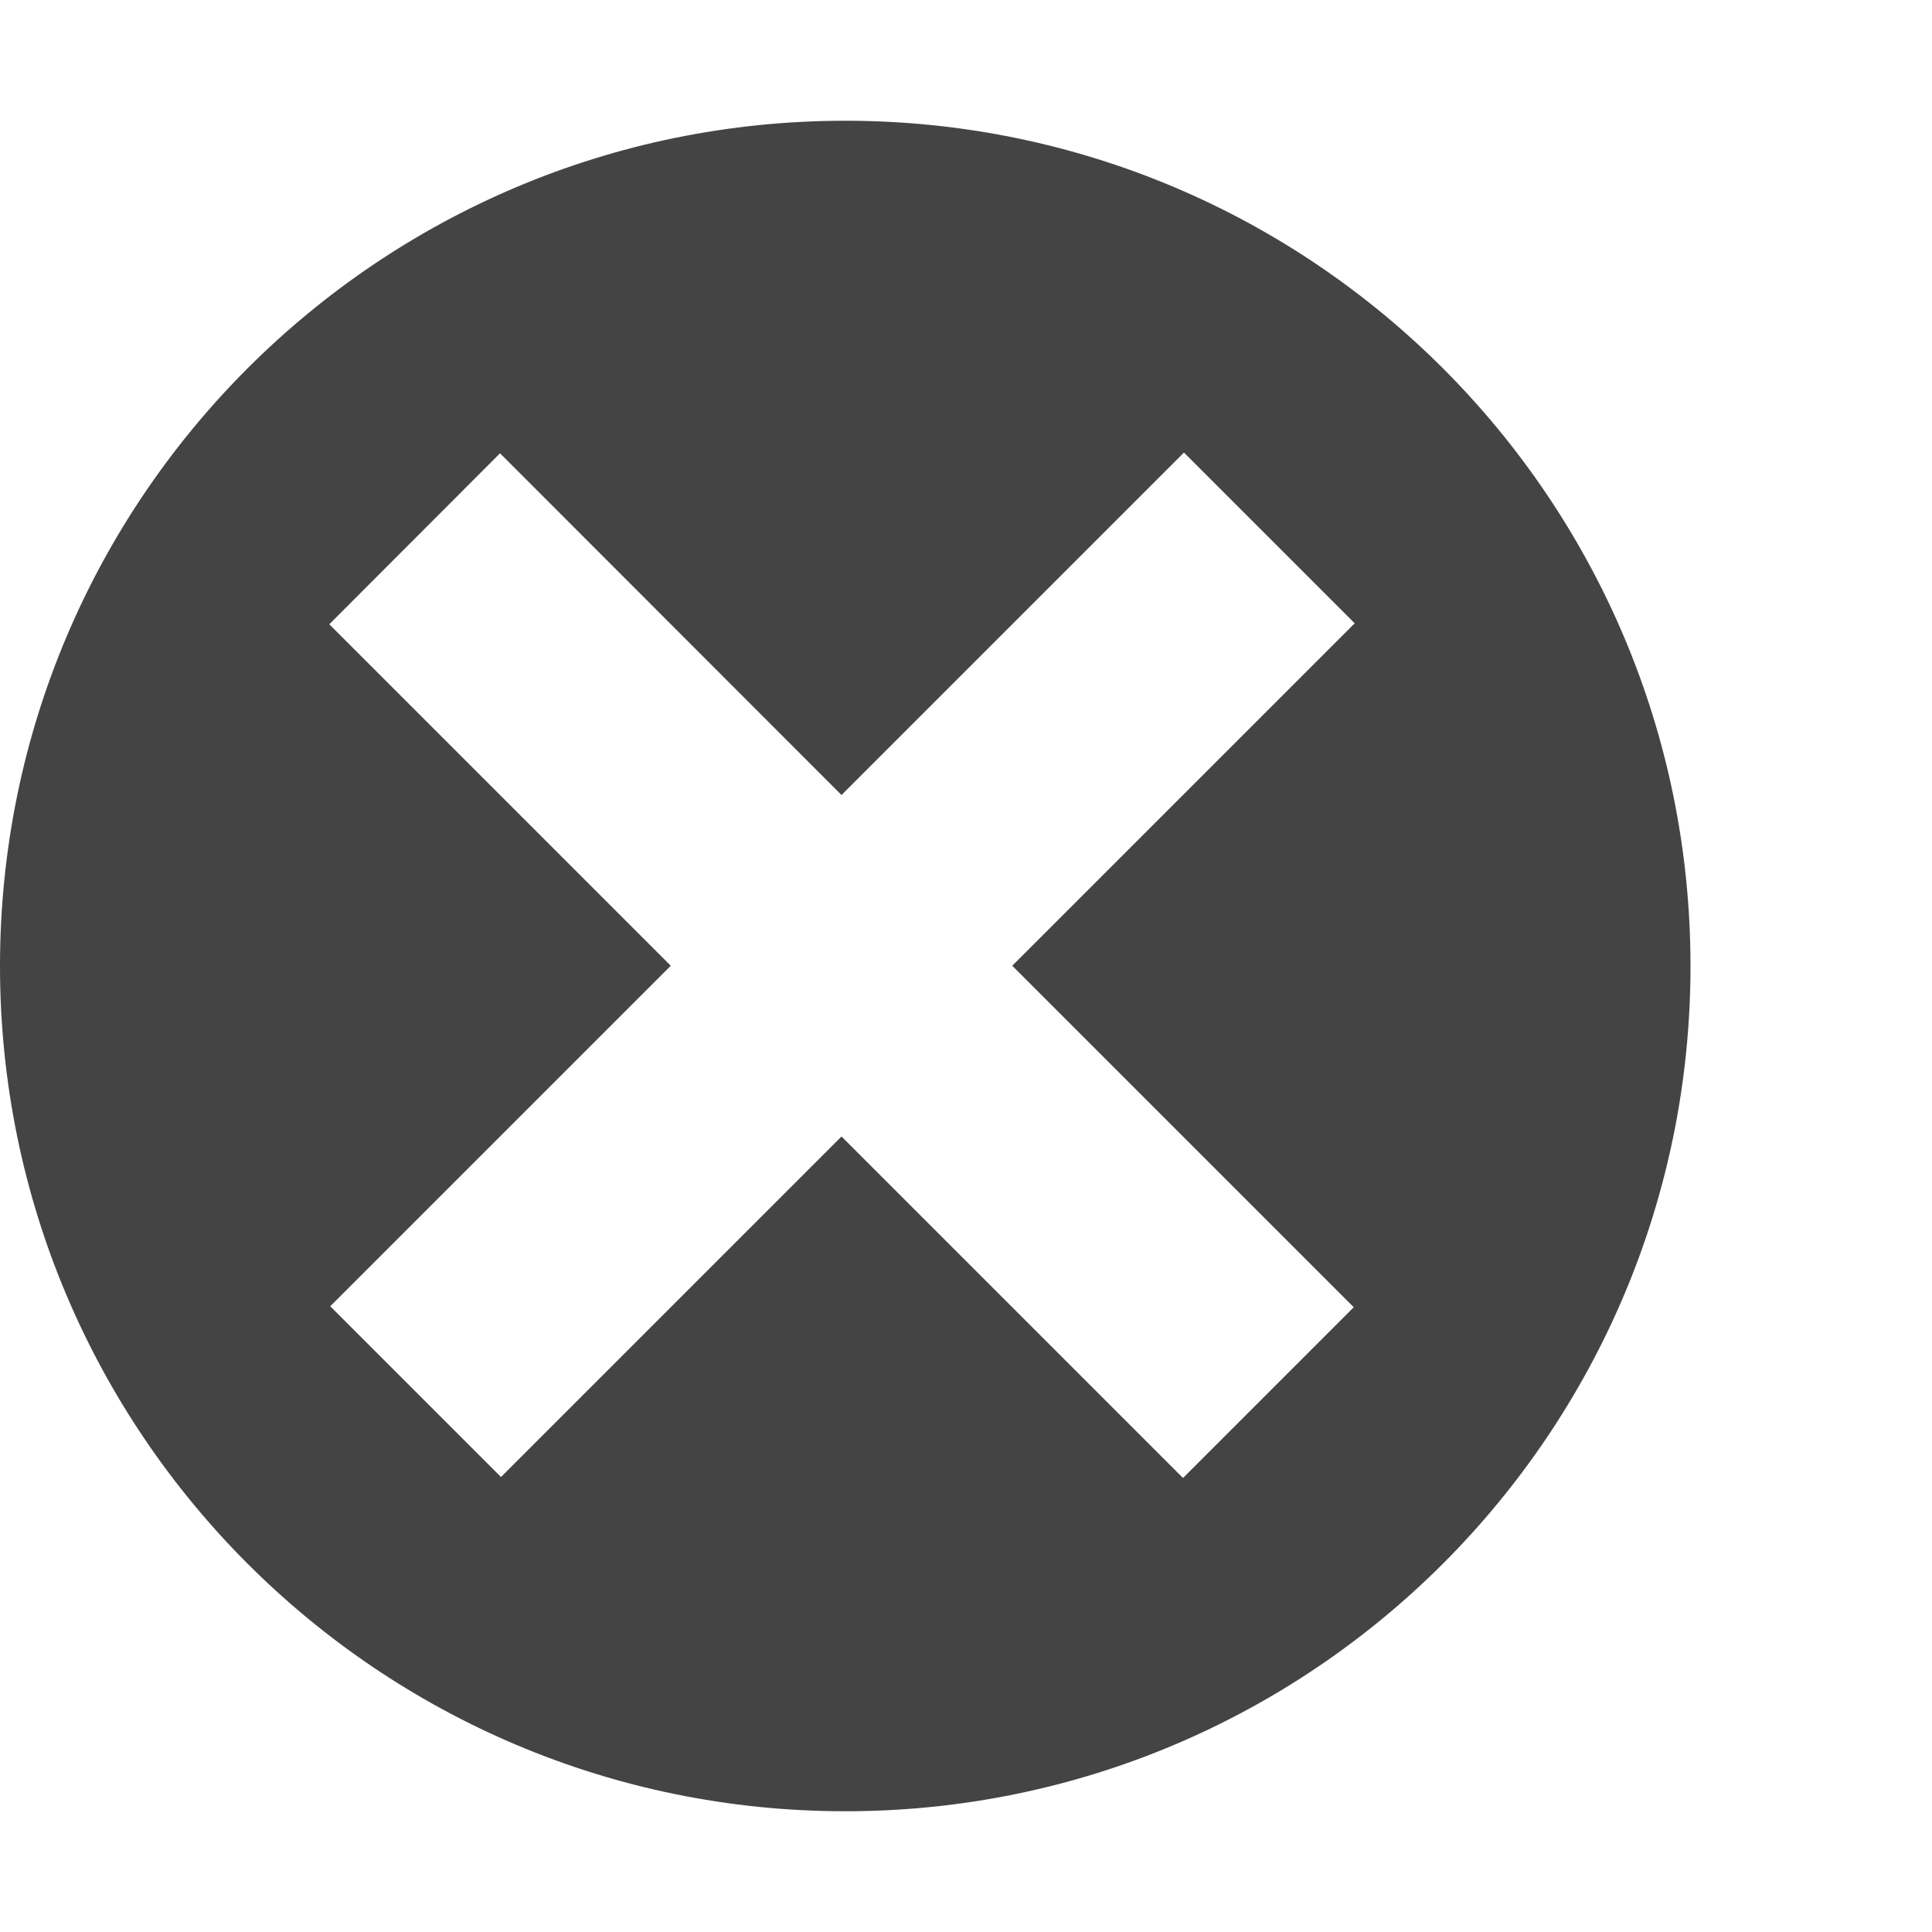
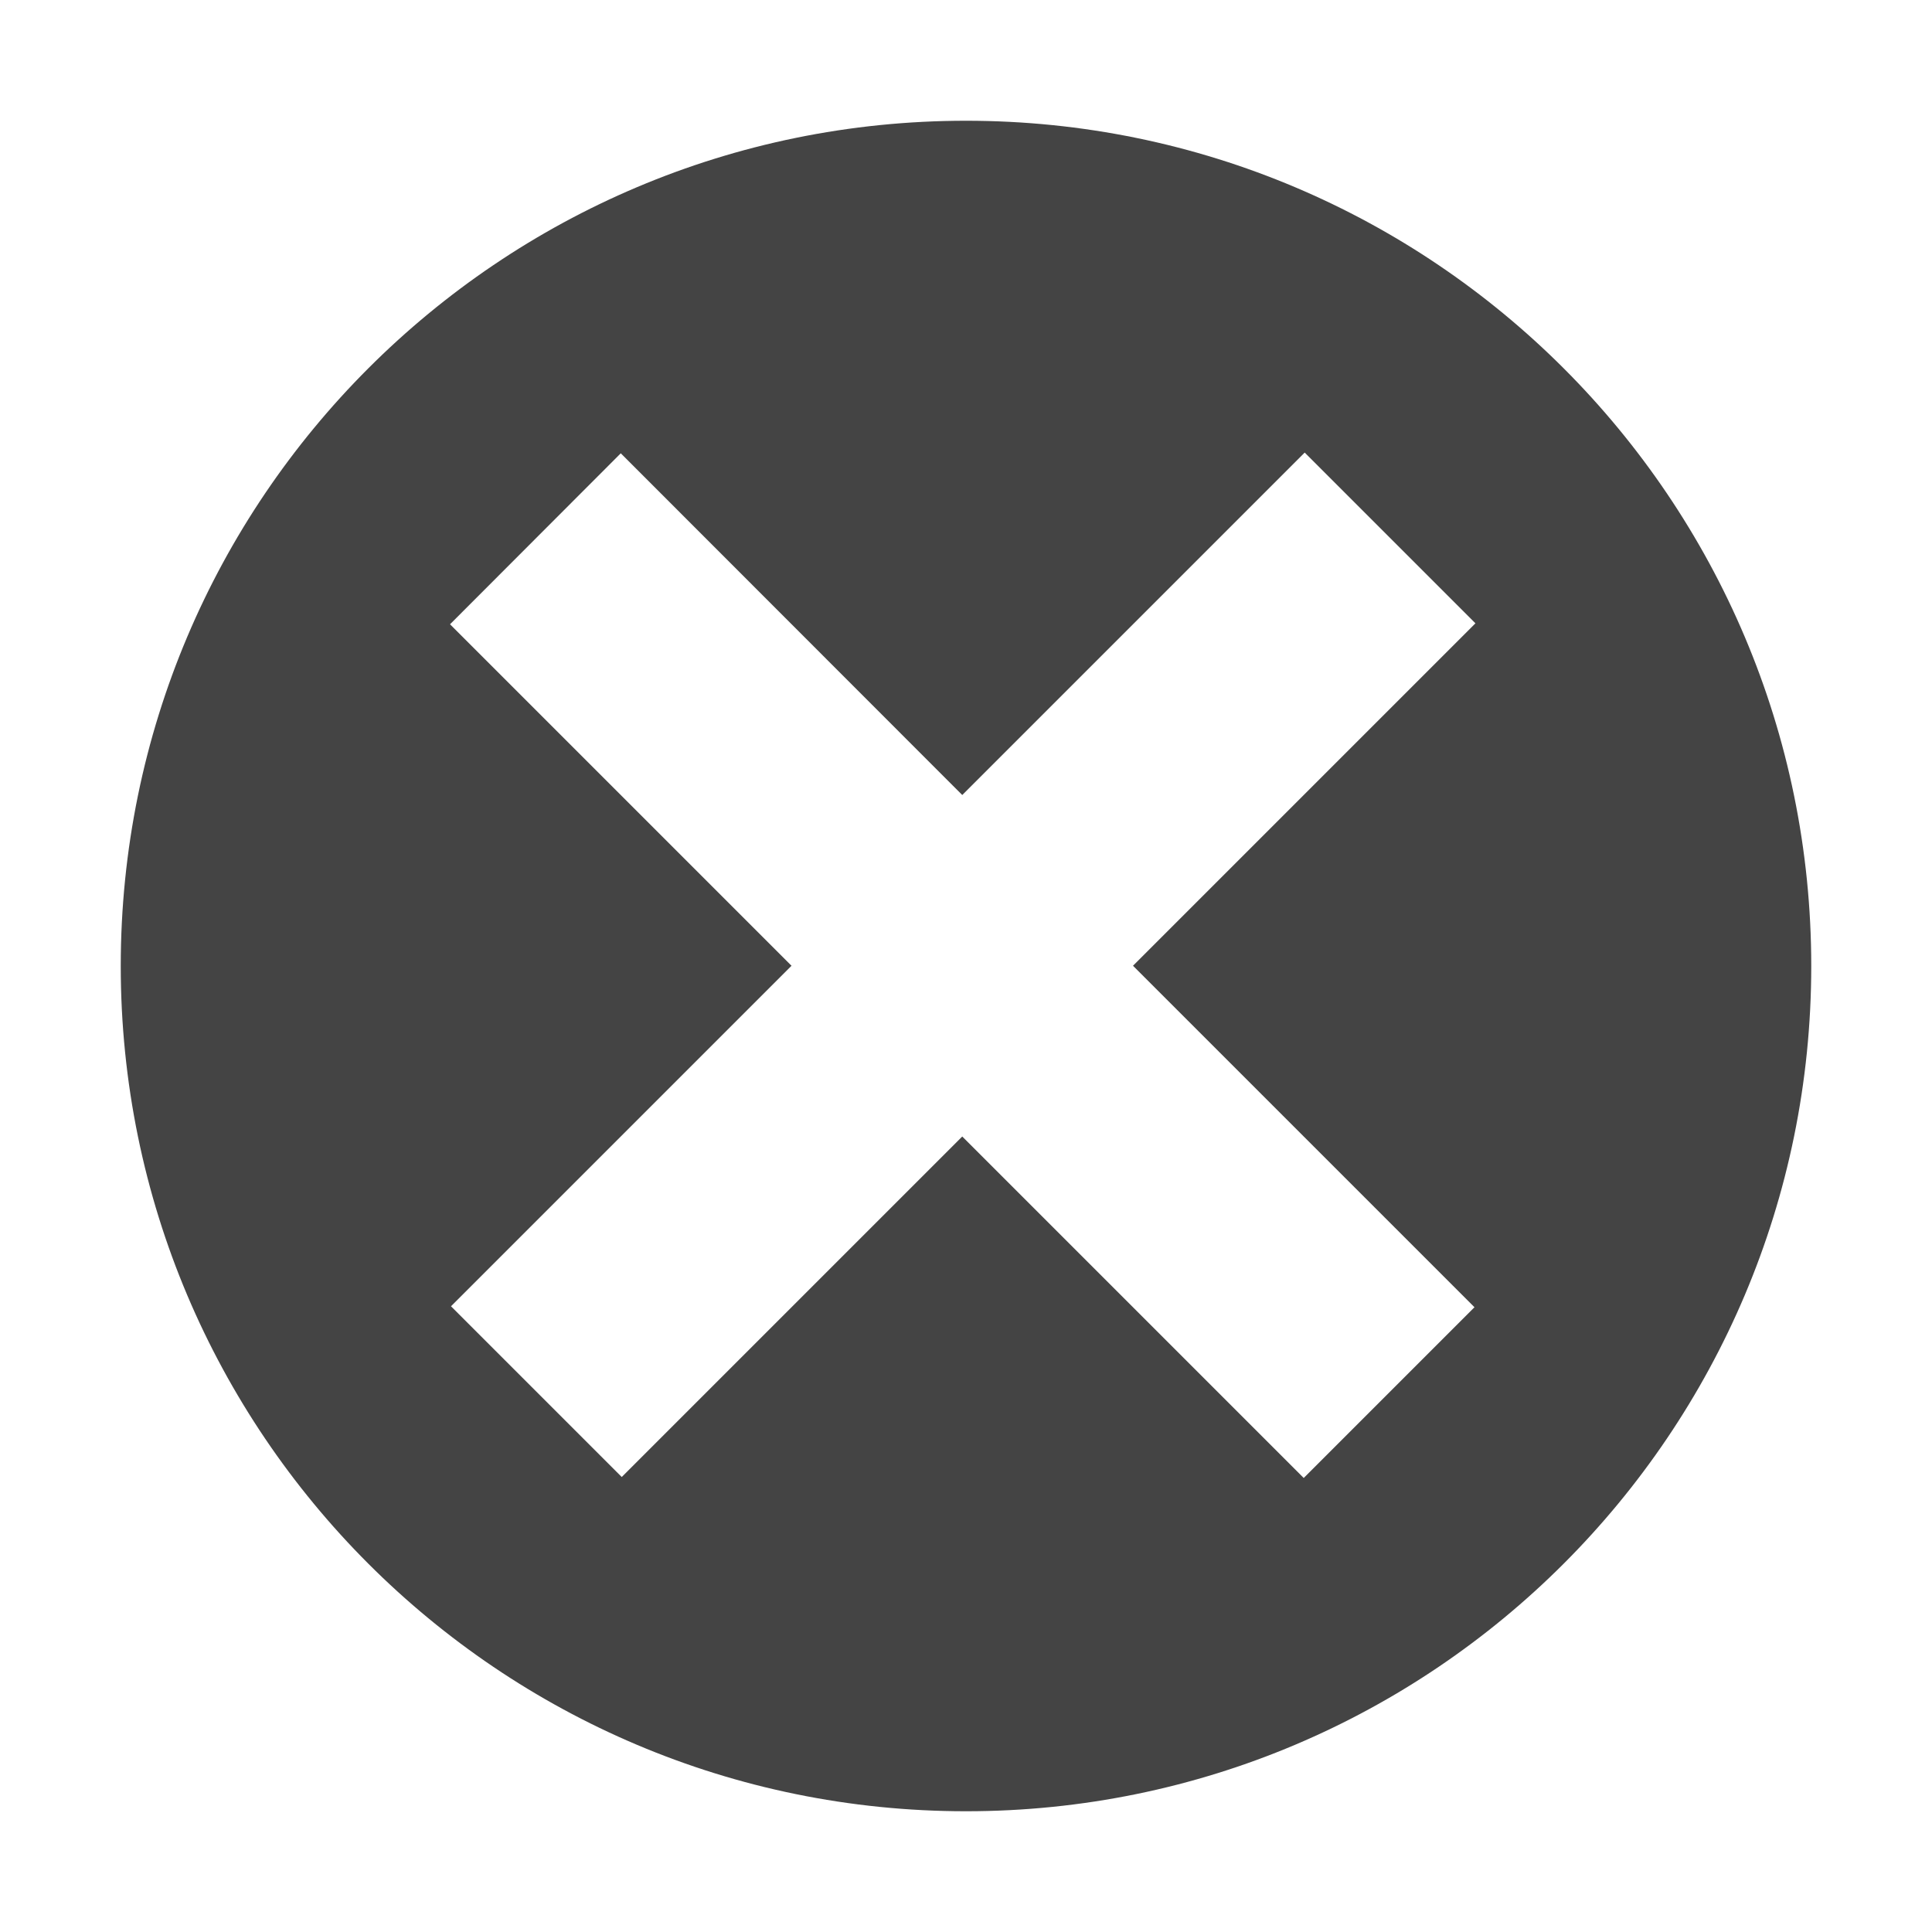
<svg xmlns="http://www.w3.org/2000/svg" version="1.1" viewBox="0 0 16 16">
-   <path d="m7 1a7 7 0 0 0-7 7 7 7 0 0 0 7 7 7 7 0 0 0 7-7 7 7 0 0 0-7-7zm2.805 2.748 1.414 1.414-2.836 2.836 2.828 2.828-1.414 1.414-2.828-2.828-2.82 2.82-1.414-1.414 2.82-2.82-2.828-2.828 1.414-1.416 2.828 2.83 2.836-2.836z" style="fill:#444" />
+   <path d="m8 1a7 7 0 0 0-7 7 7 7 0 0 0 7 7 7 7 0 0 0 7-7 7 7 0 0 0-7-7zm2.805 2.748 1.414 1.414-2.836 2.836 2.828 2.828-1.414 1.414-2.828-2.828-2.82 2.82-1.414-1.414 2.82-2.82-2.828-2.828 1.414-1.416 2.828 2.83z" style="fill:#444" />
</svg>
